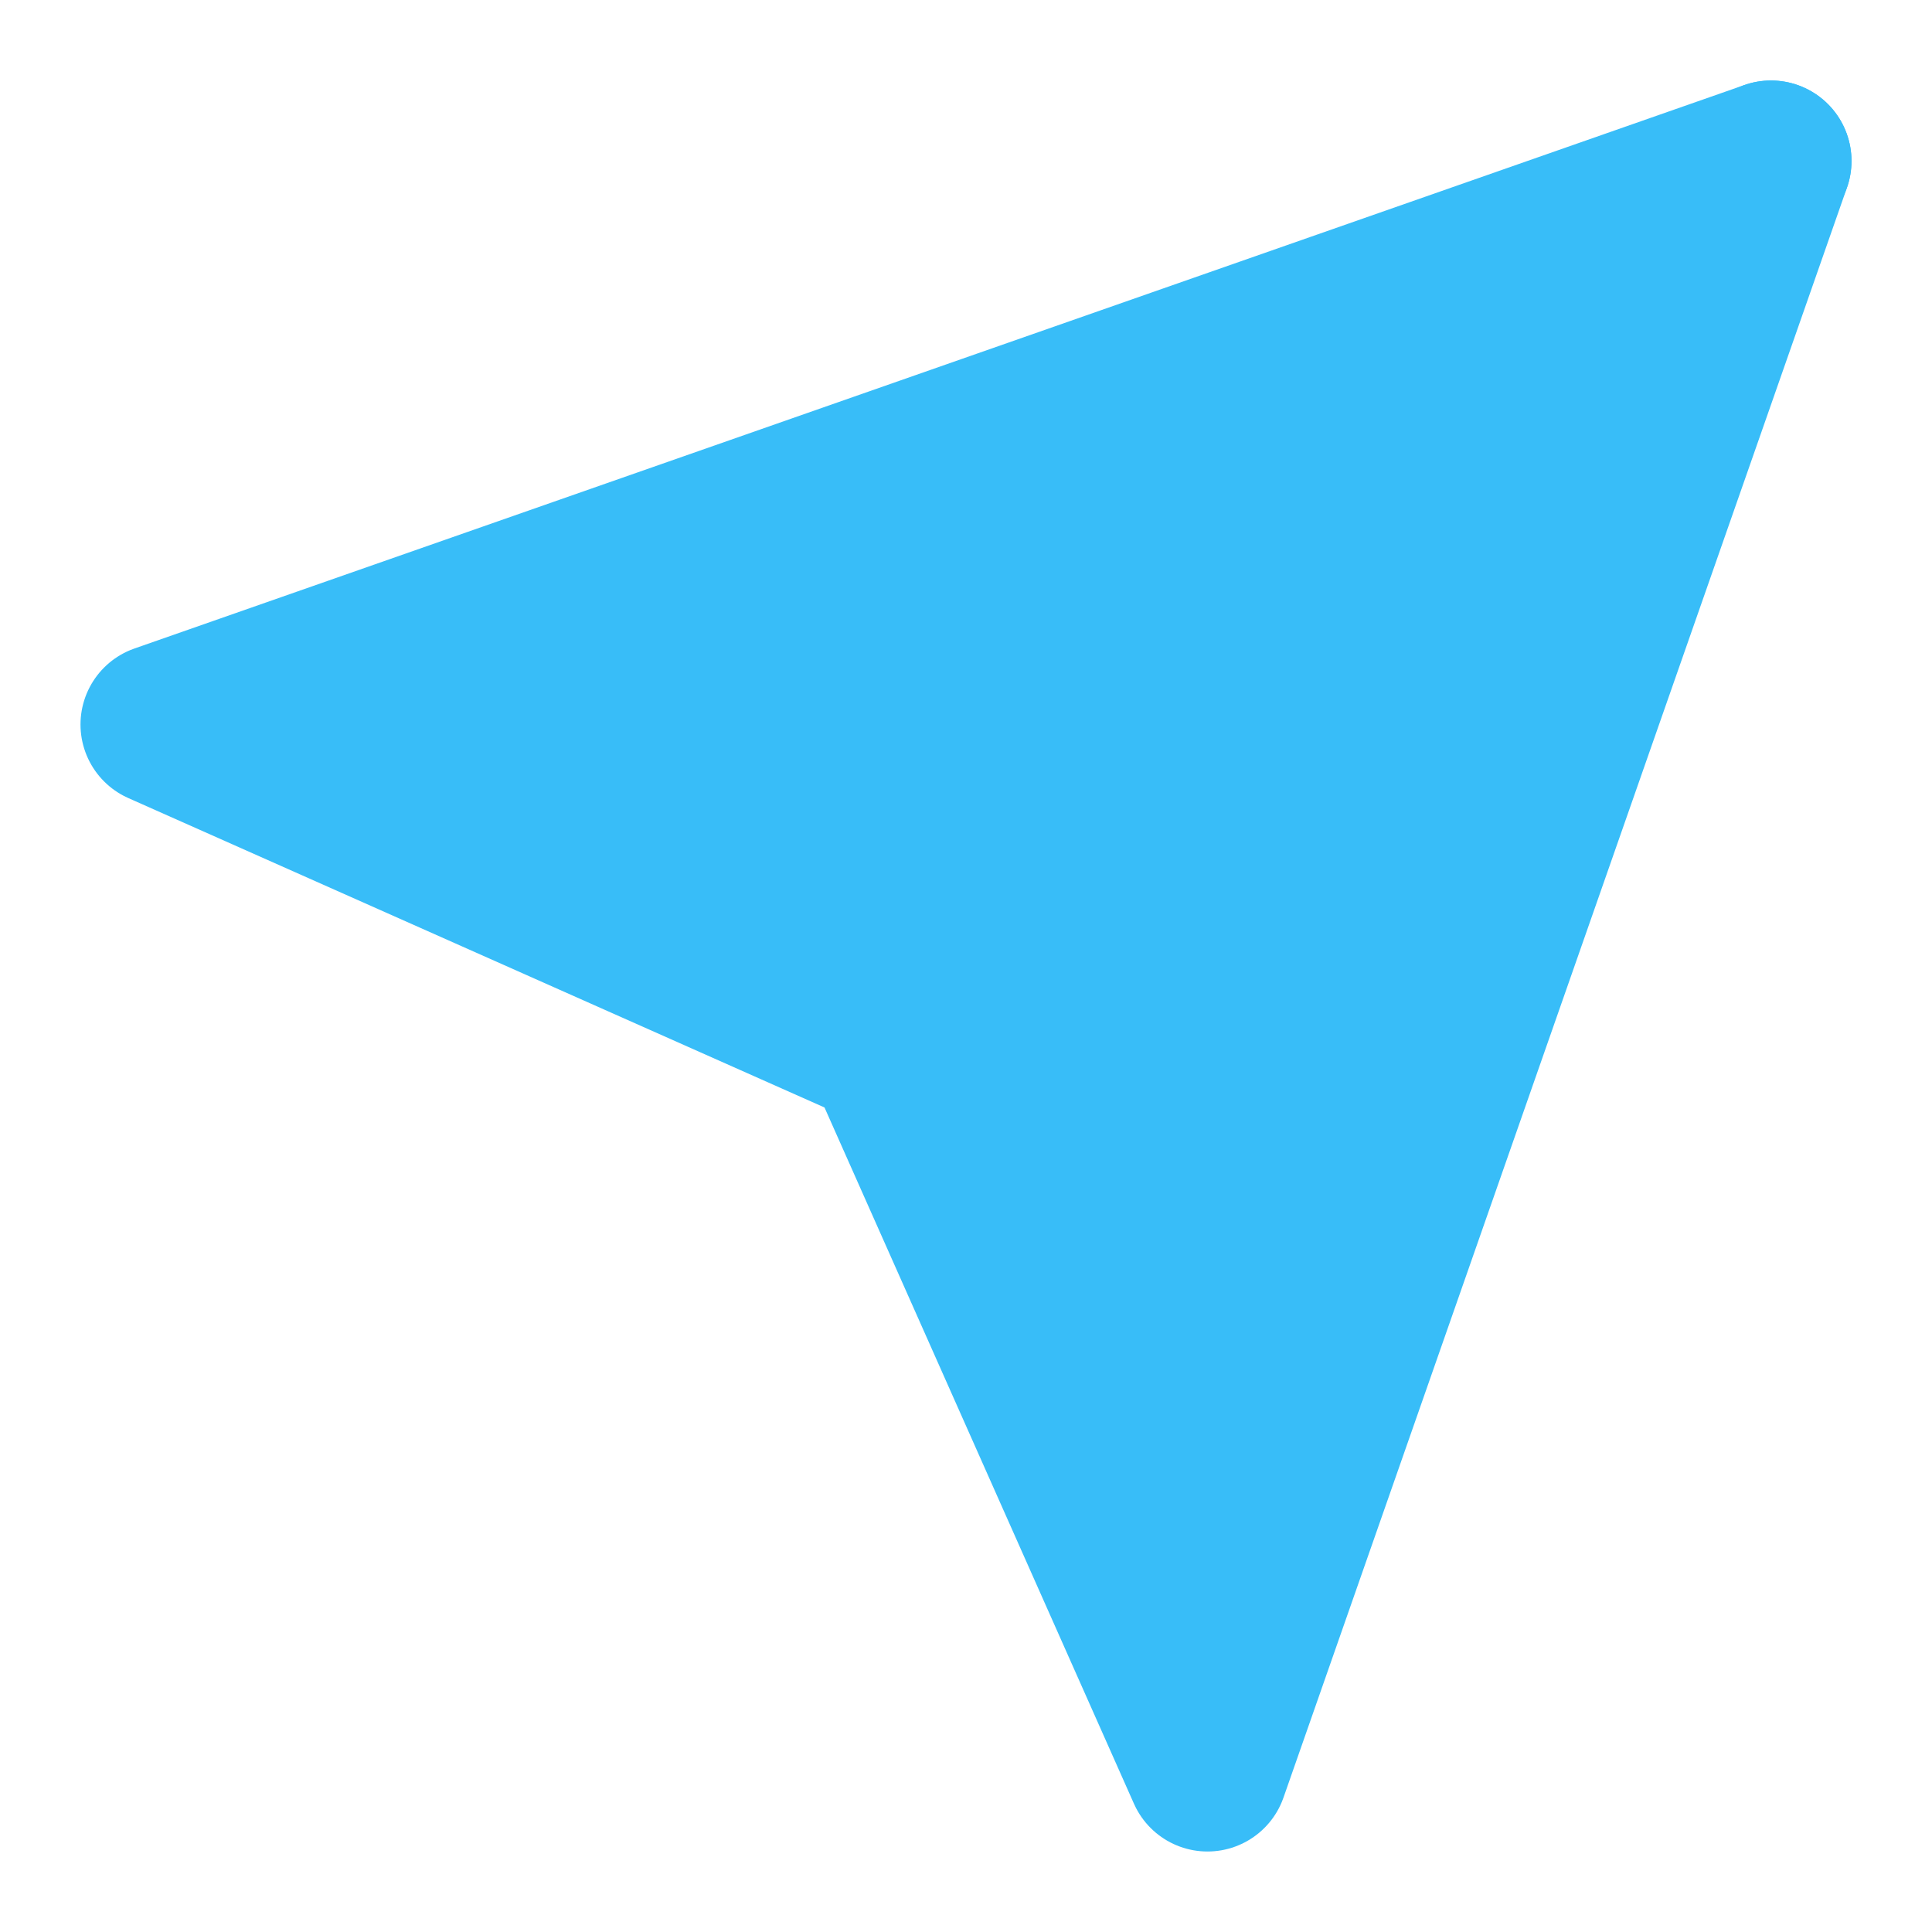
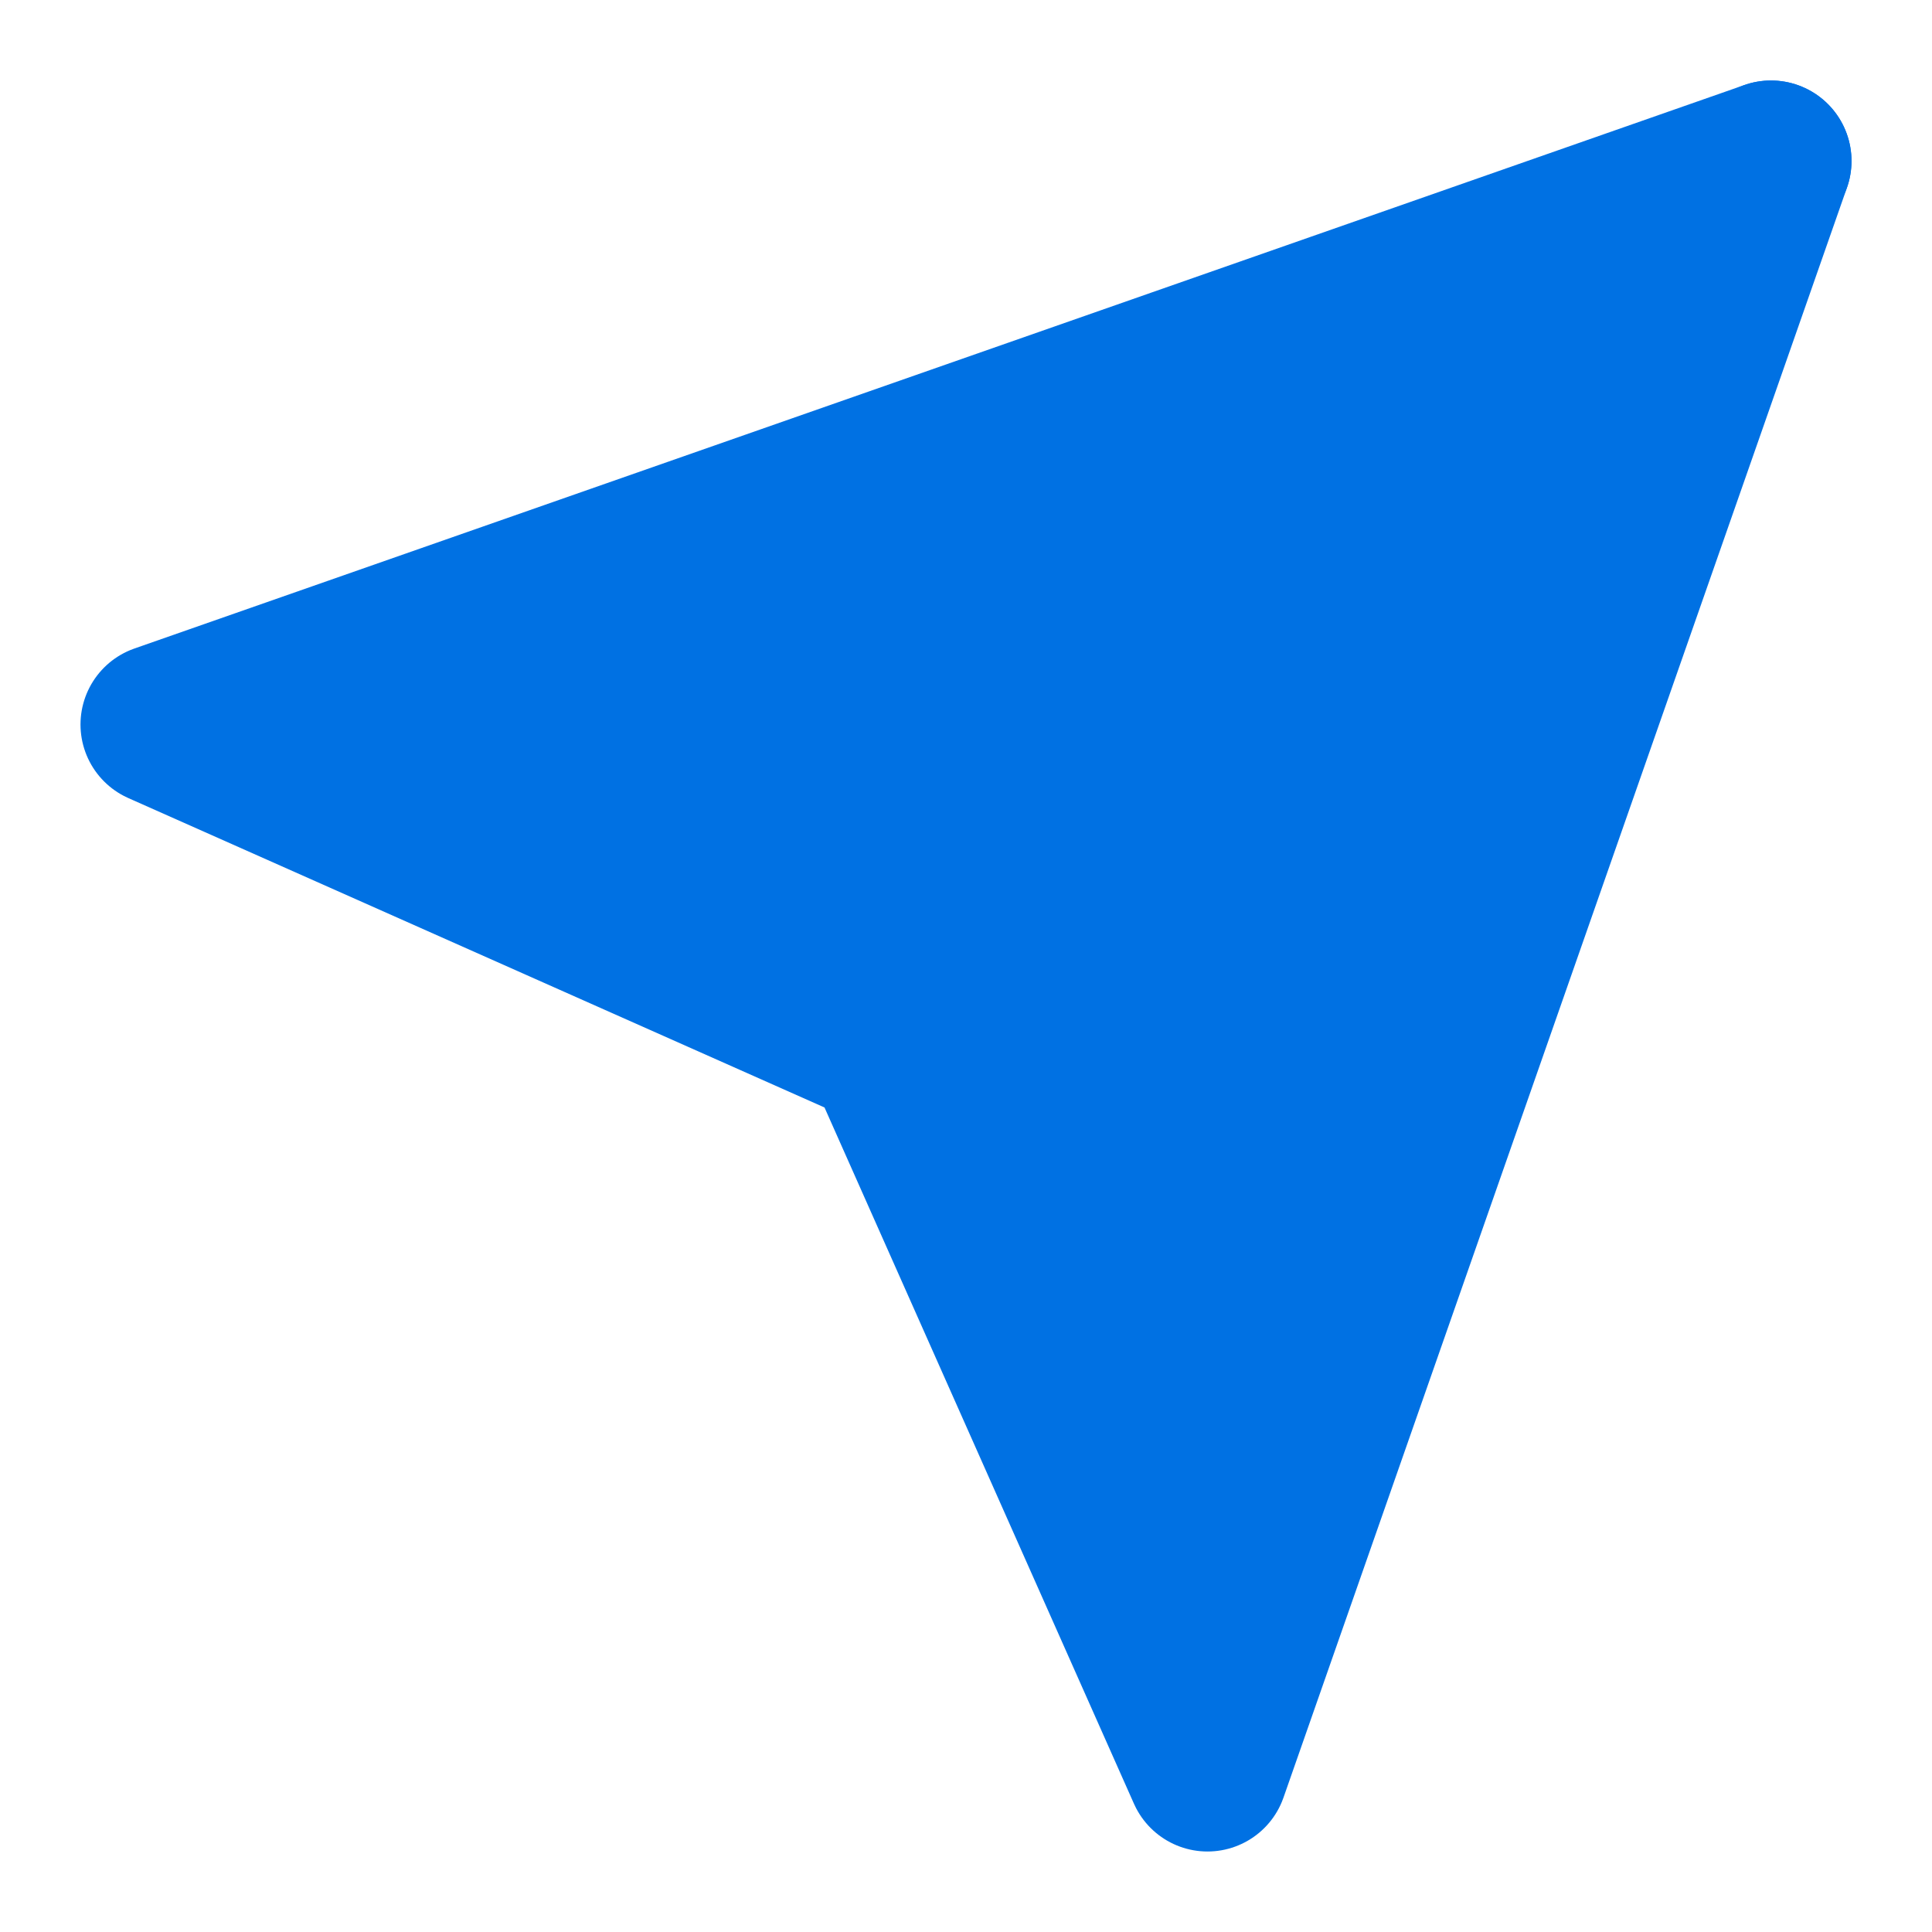
- <svg xmlns="http://www.w3.org/2000/svg" viewBox="0 0 24 24" width="24" height="24" fill="none" stroke="#38BDF8" stroke-width="2" stroke-linecap="round" stroke-linejoin="round">
+ <svg xmlns="http://www.w3.org/2000/svg" viewBox="0 0 24 24" width="24" height="24" fill="none" stroke="#0071E3" stroke-width="2" stroke-linecap="round" stroke-linejoin="round">
  <line x1="22" y1="2" x2="11" y2="13" />
-   <polygon points="22 2 15 22 11 13 2 9 22 2" fill="#38BDF8" />
+   <polygon points="22 2 15 22 11 13 2 9 22 2" fill="#0071E3" />
</svg>
